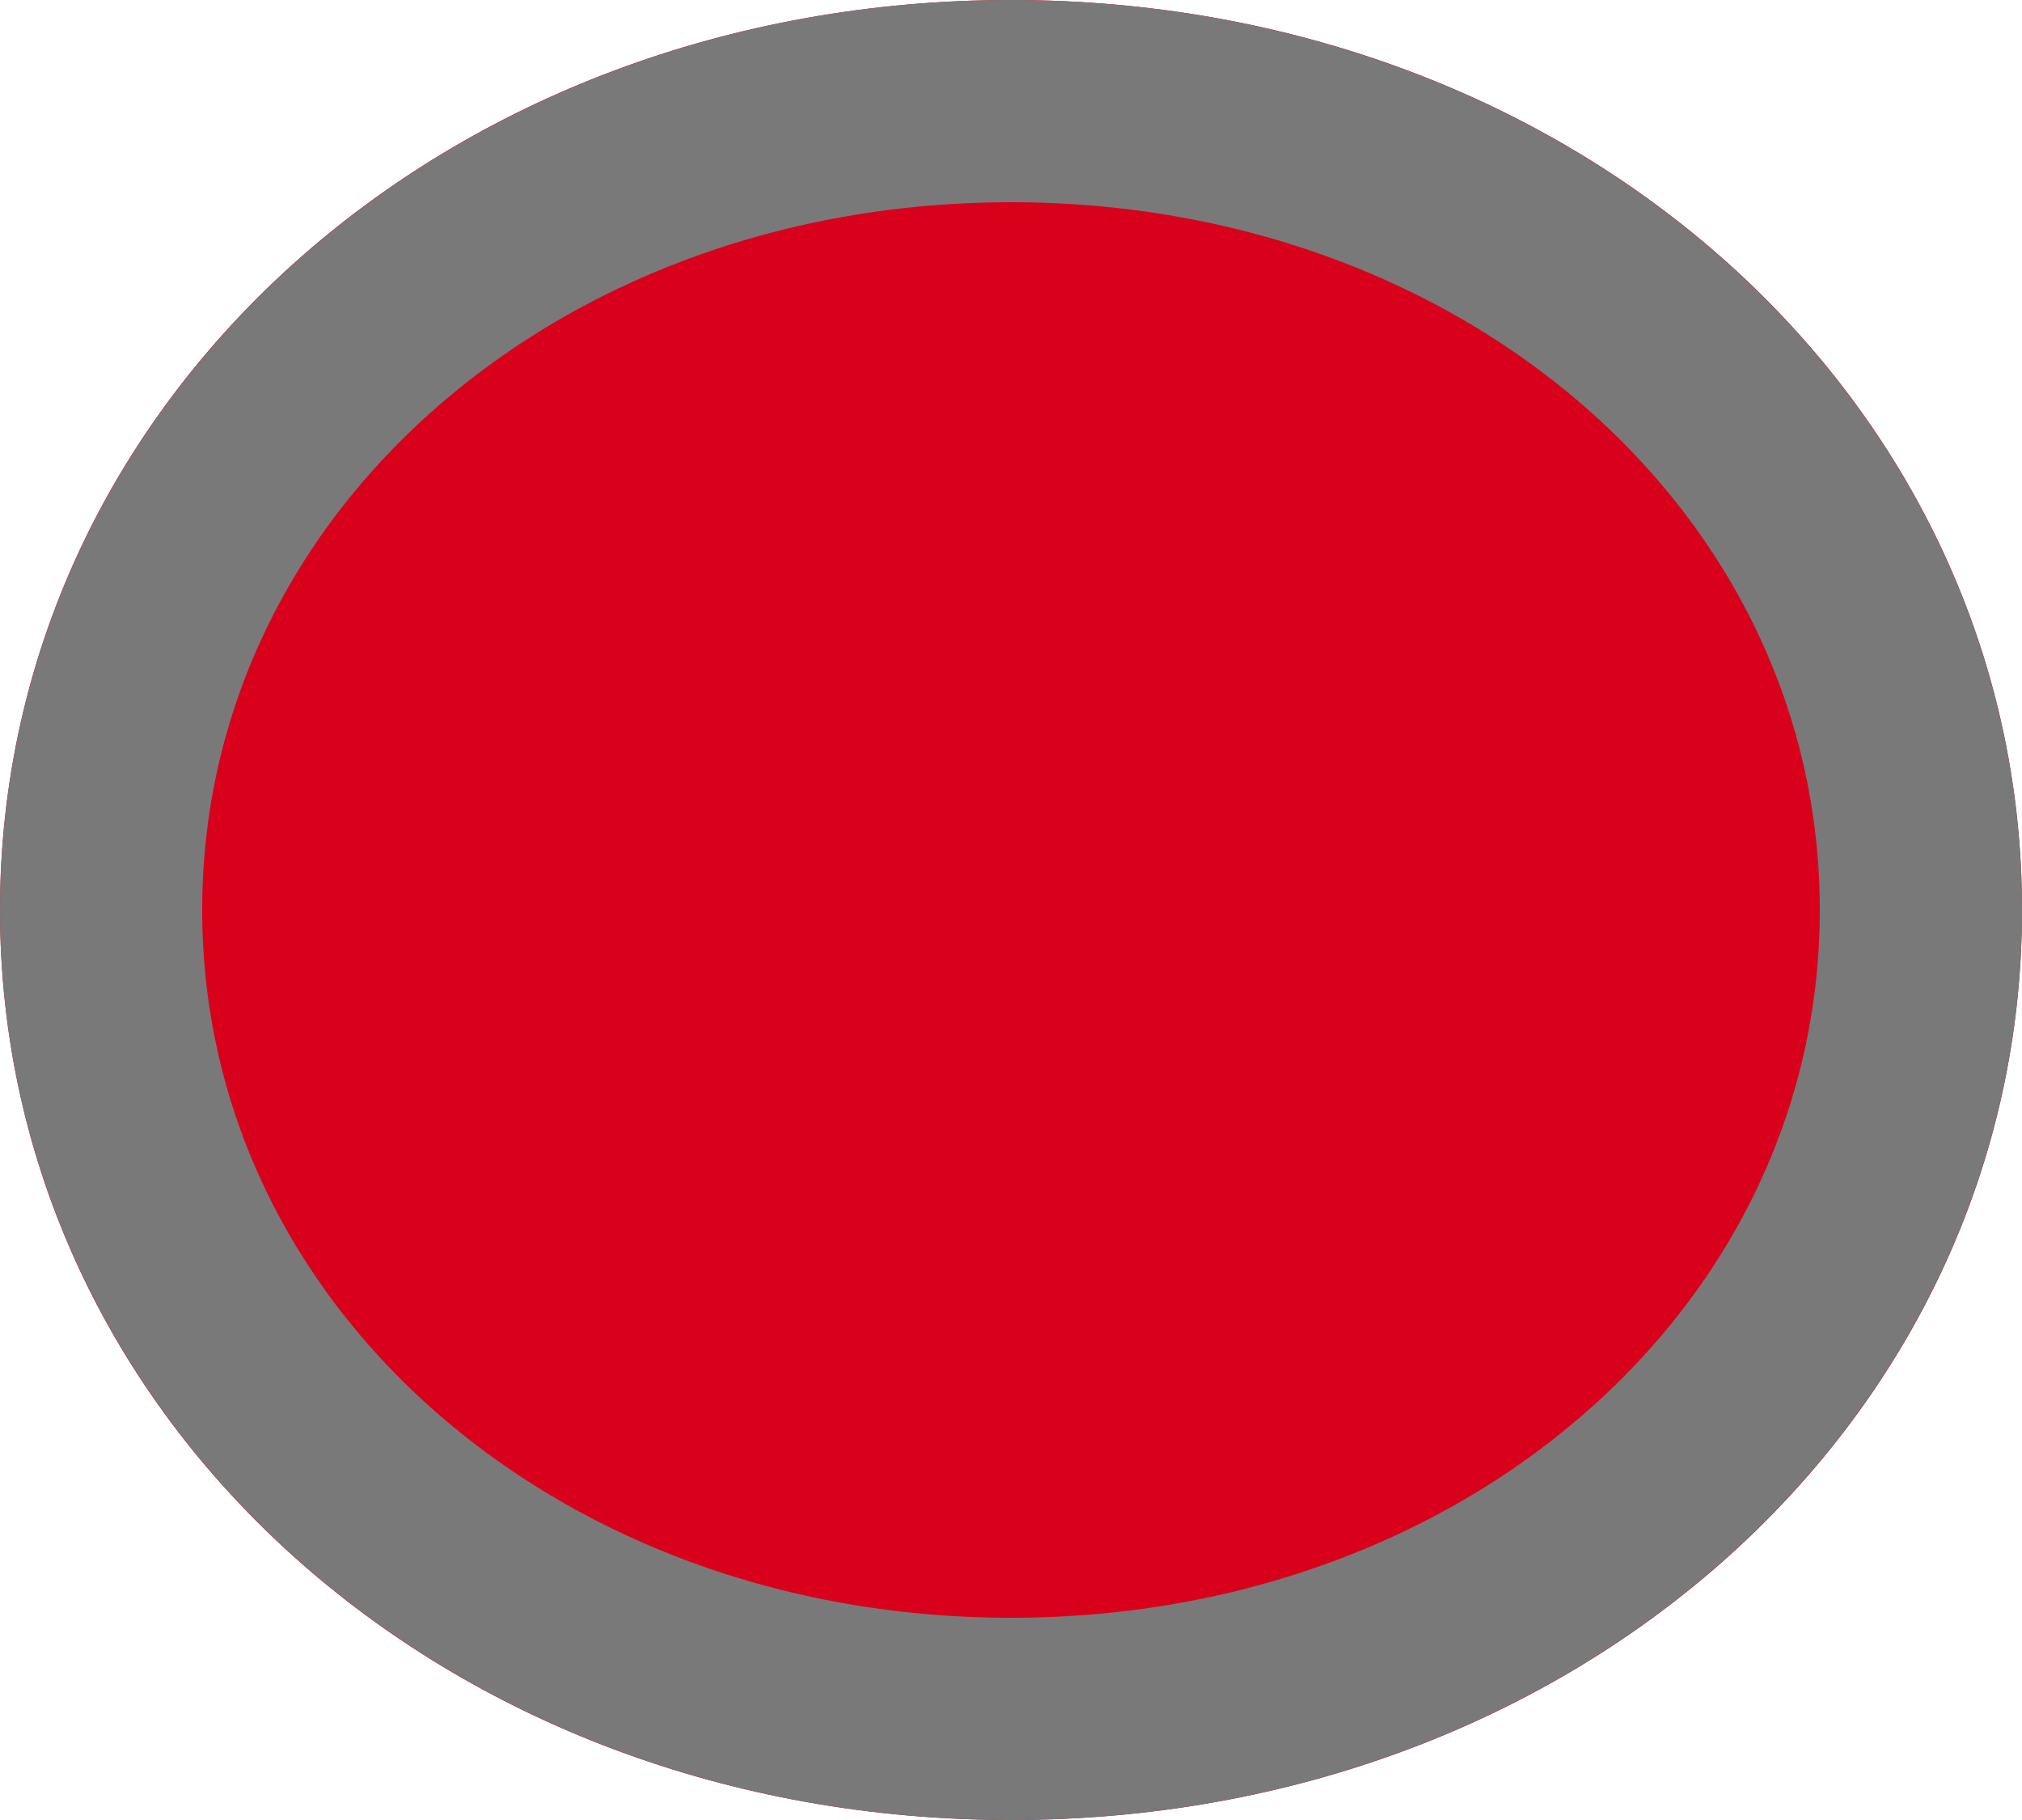
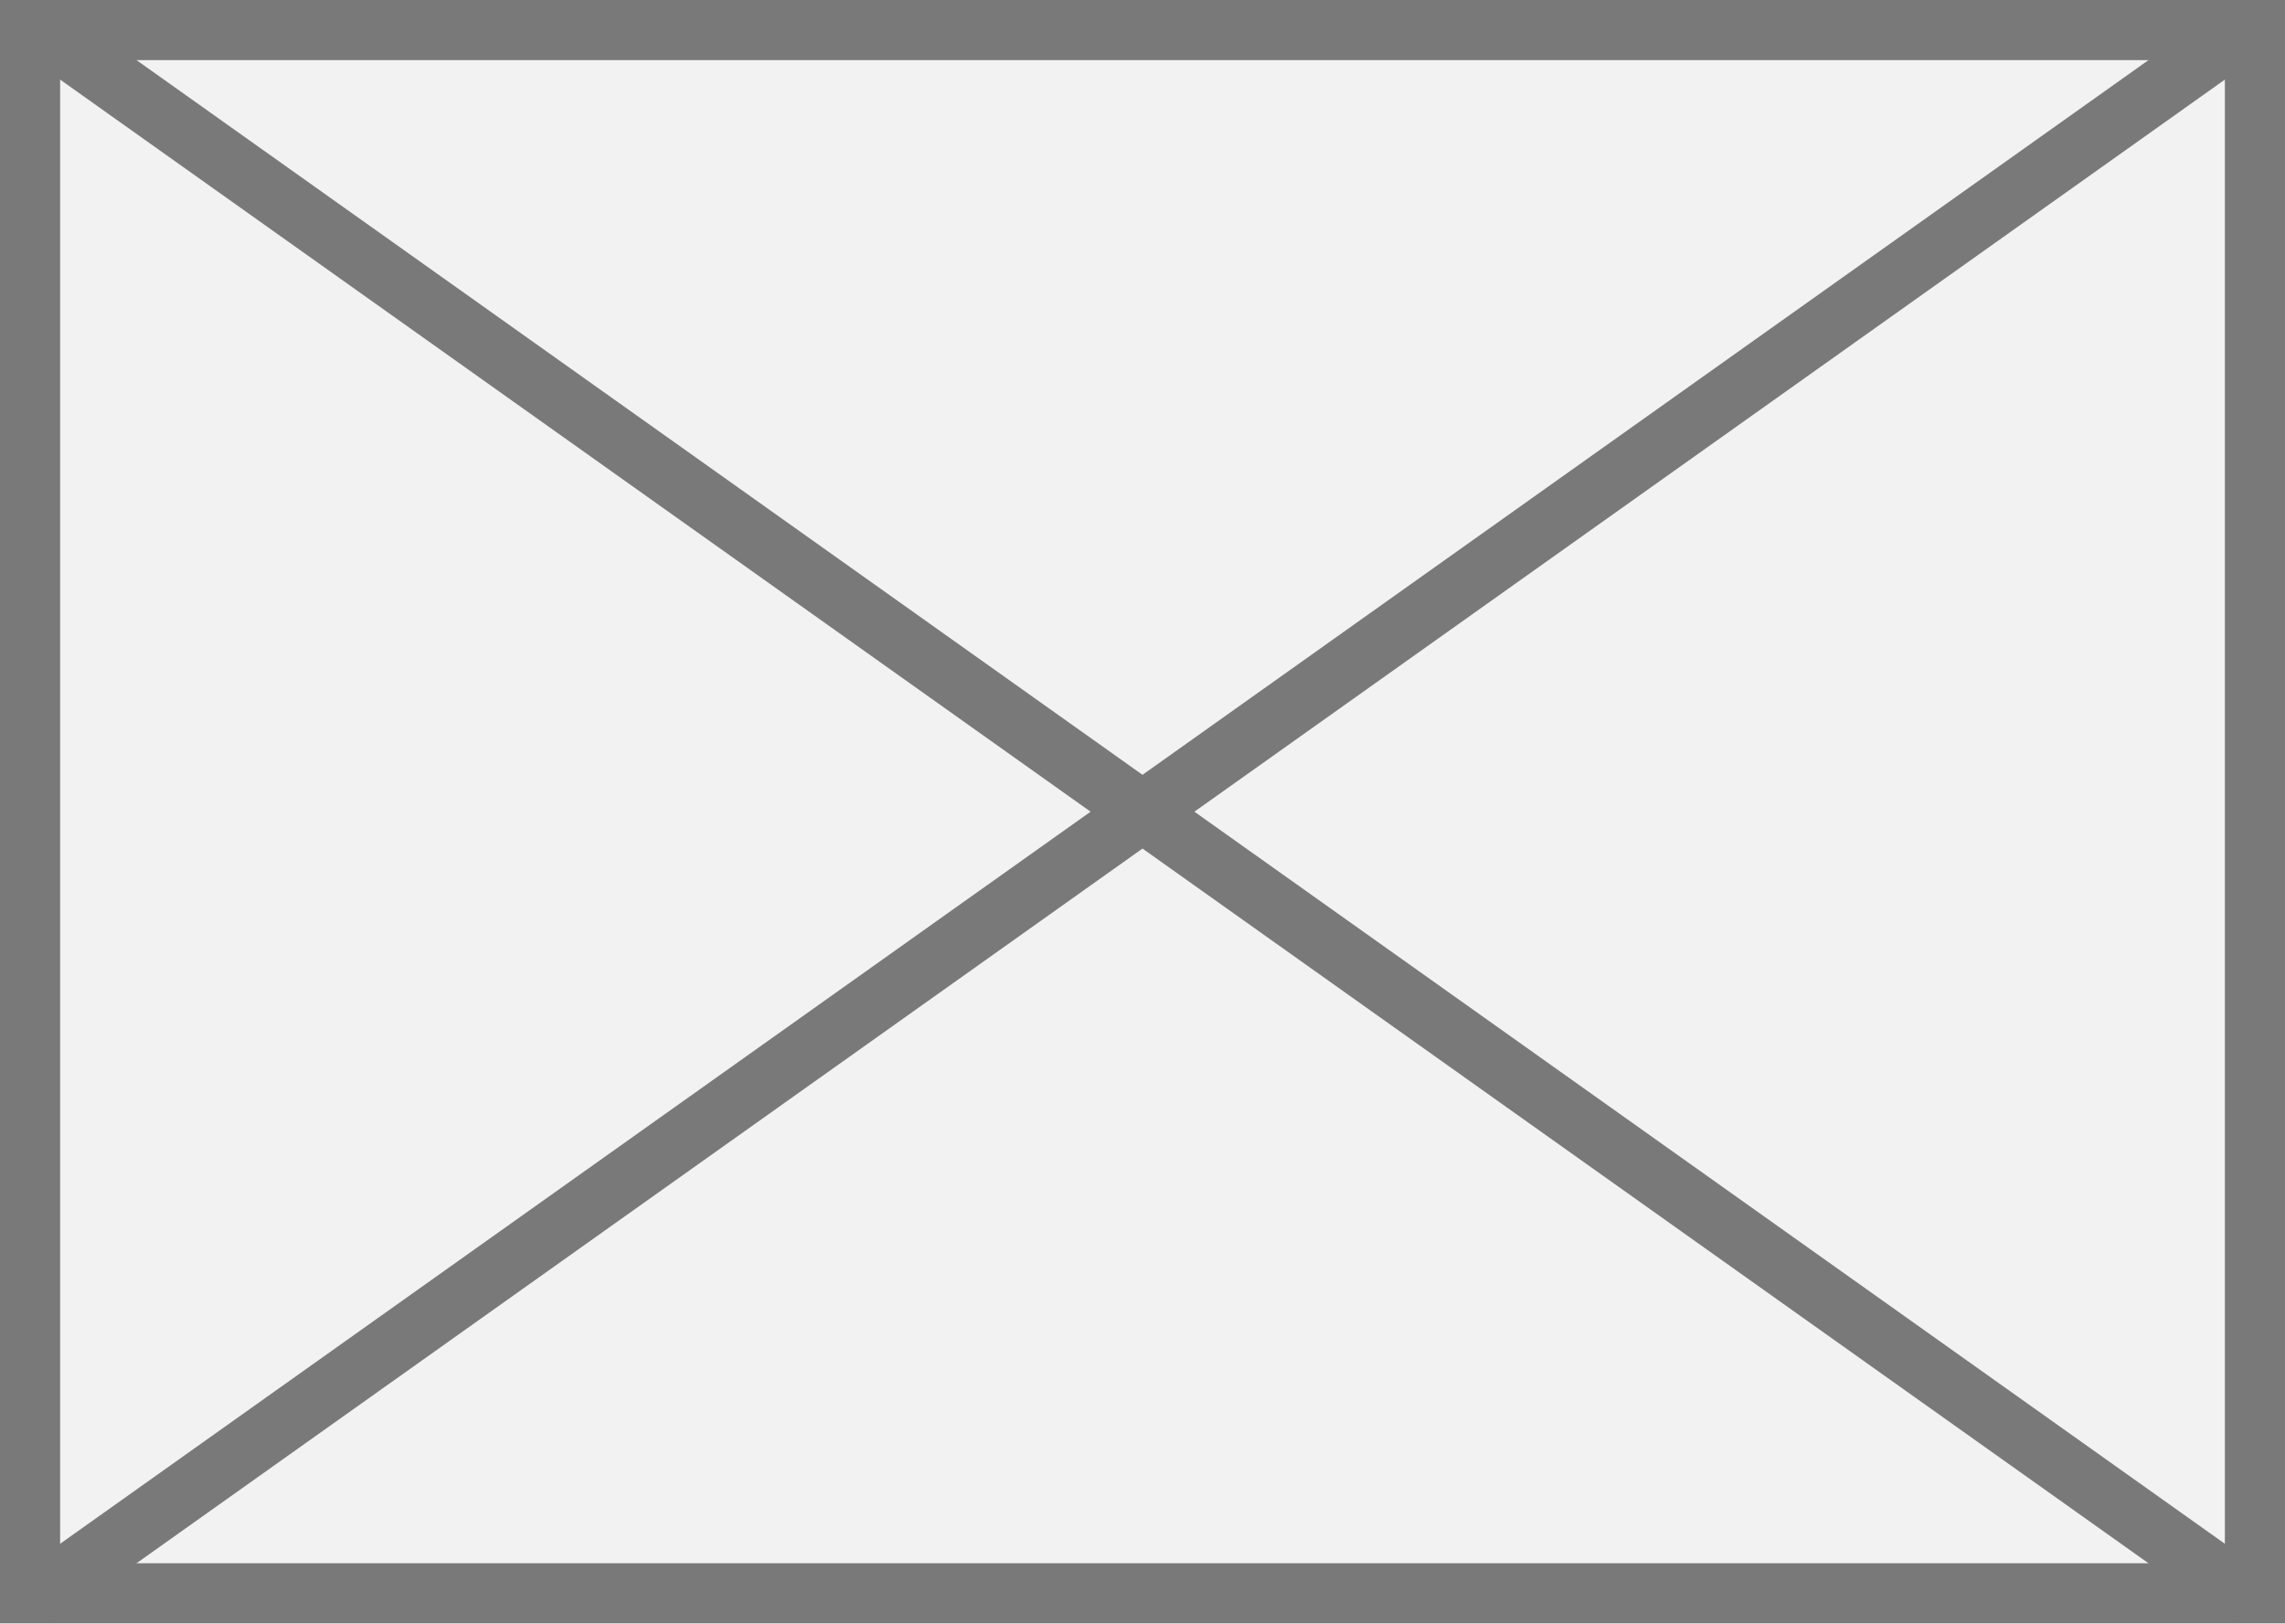
- <svg xmlns="http://www.w3.org/2000/svg" version="1.1" width="10px" height="9px">
-   <g transform="matrix(1 0 0 1 -321 -100 )">
-     <path d="M 326 100  C 328.8 100  331 101.98  331 104.5  C 331 107.02  328.8 109  326 109  C 323.2 109  321 107.02  321 104.5  C 321 101.98  323.2 100  326 100  Z " fill-rule="nonzero" fill="#d9001b" stroke="none" />
-     <path d="M 326 100.5  C 328.52 100.5  330.5 102.26  330.5 104.5  C 330.5 106.74  328.52 108.5  326 108.5  C 323.48 108.5  321.5 106.74  321.5 104.5  C 321.5 102.26  323.48 100.5  326 100.5  Z " stroke-width="1" stroke="#797979" fill="none" />
+ <svg xmlns="http://www.w3.org/2000/svg" version="1.1" width="38px" height="27px">
+   <g transform="matrix(1 0 0 1 -306 -4 )">
+     <path d="M 306.5 4.5  L 343.5 4.5  L 343.5 30.5  L 306.5 30.5  L 306.5 4.5  Z " fill-rule="nonzero" fill="#f2f2f2" stroke="none" />
+     <path d="M 306.5 4.5  L 343.5 4.5  L 343.5 30.5  L 306.5 30.5  L 306.5 4.5  Z " stroke-width="1" stroke="#797979" fill="none" />
+     <path d="M 306.574 4.408  L 343.426 30.592  M 343.426 4.408  L 306.574 30.592  " stroke-width="1" stroke="#797979" fill="none" />
  </g>
</svg>
